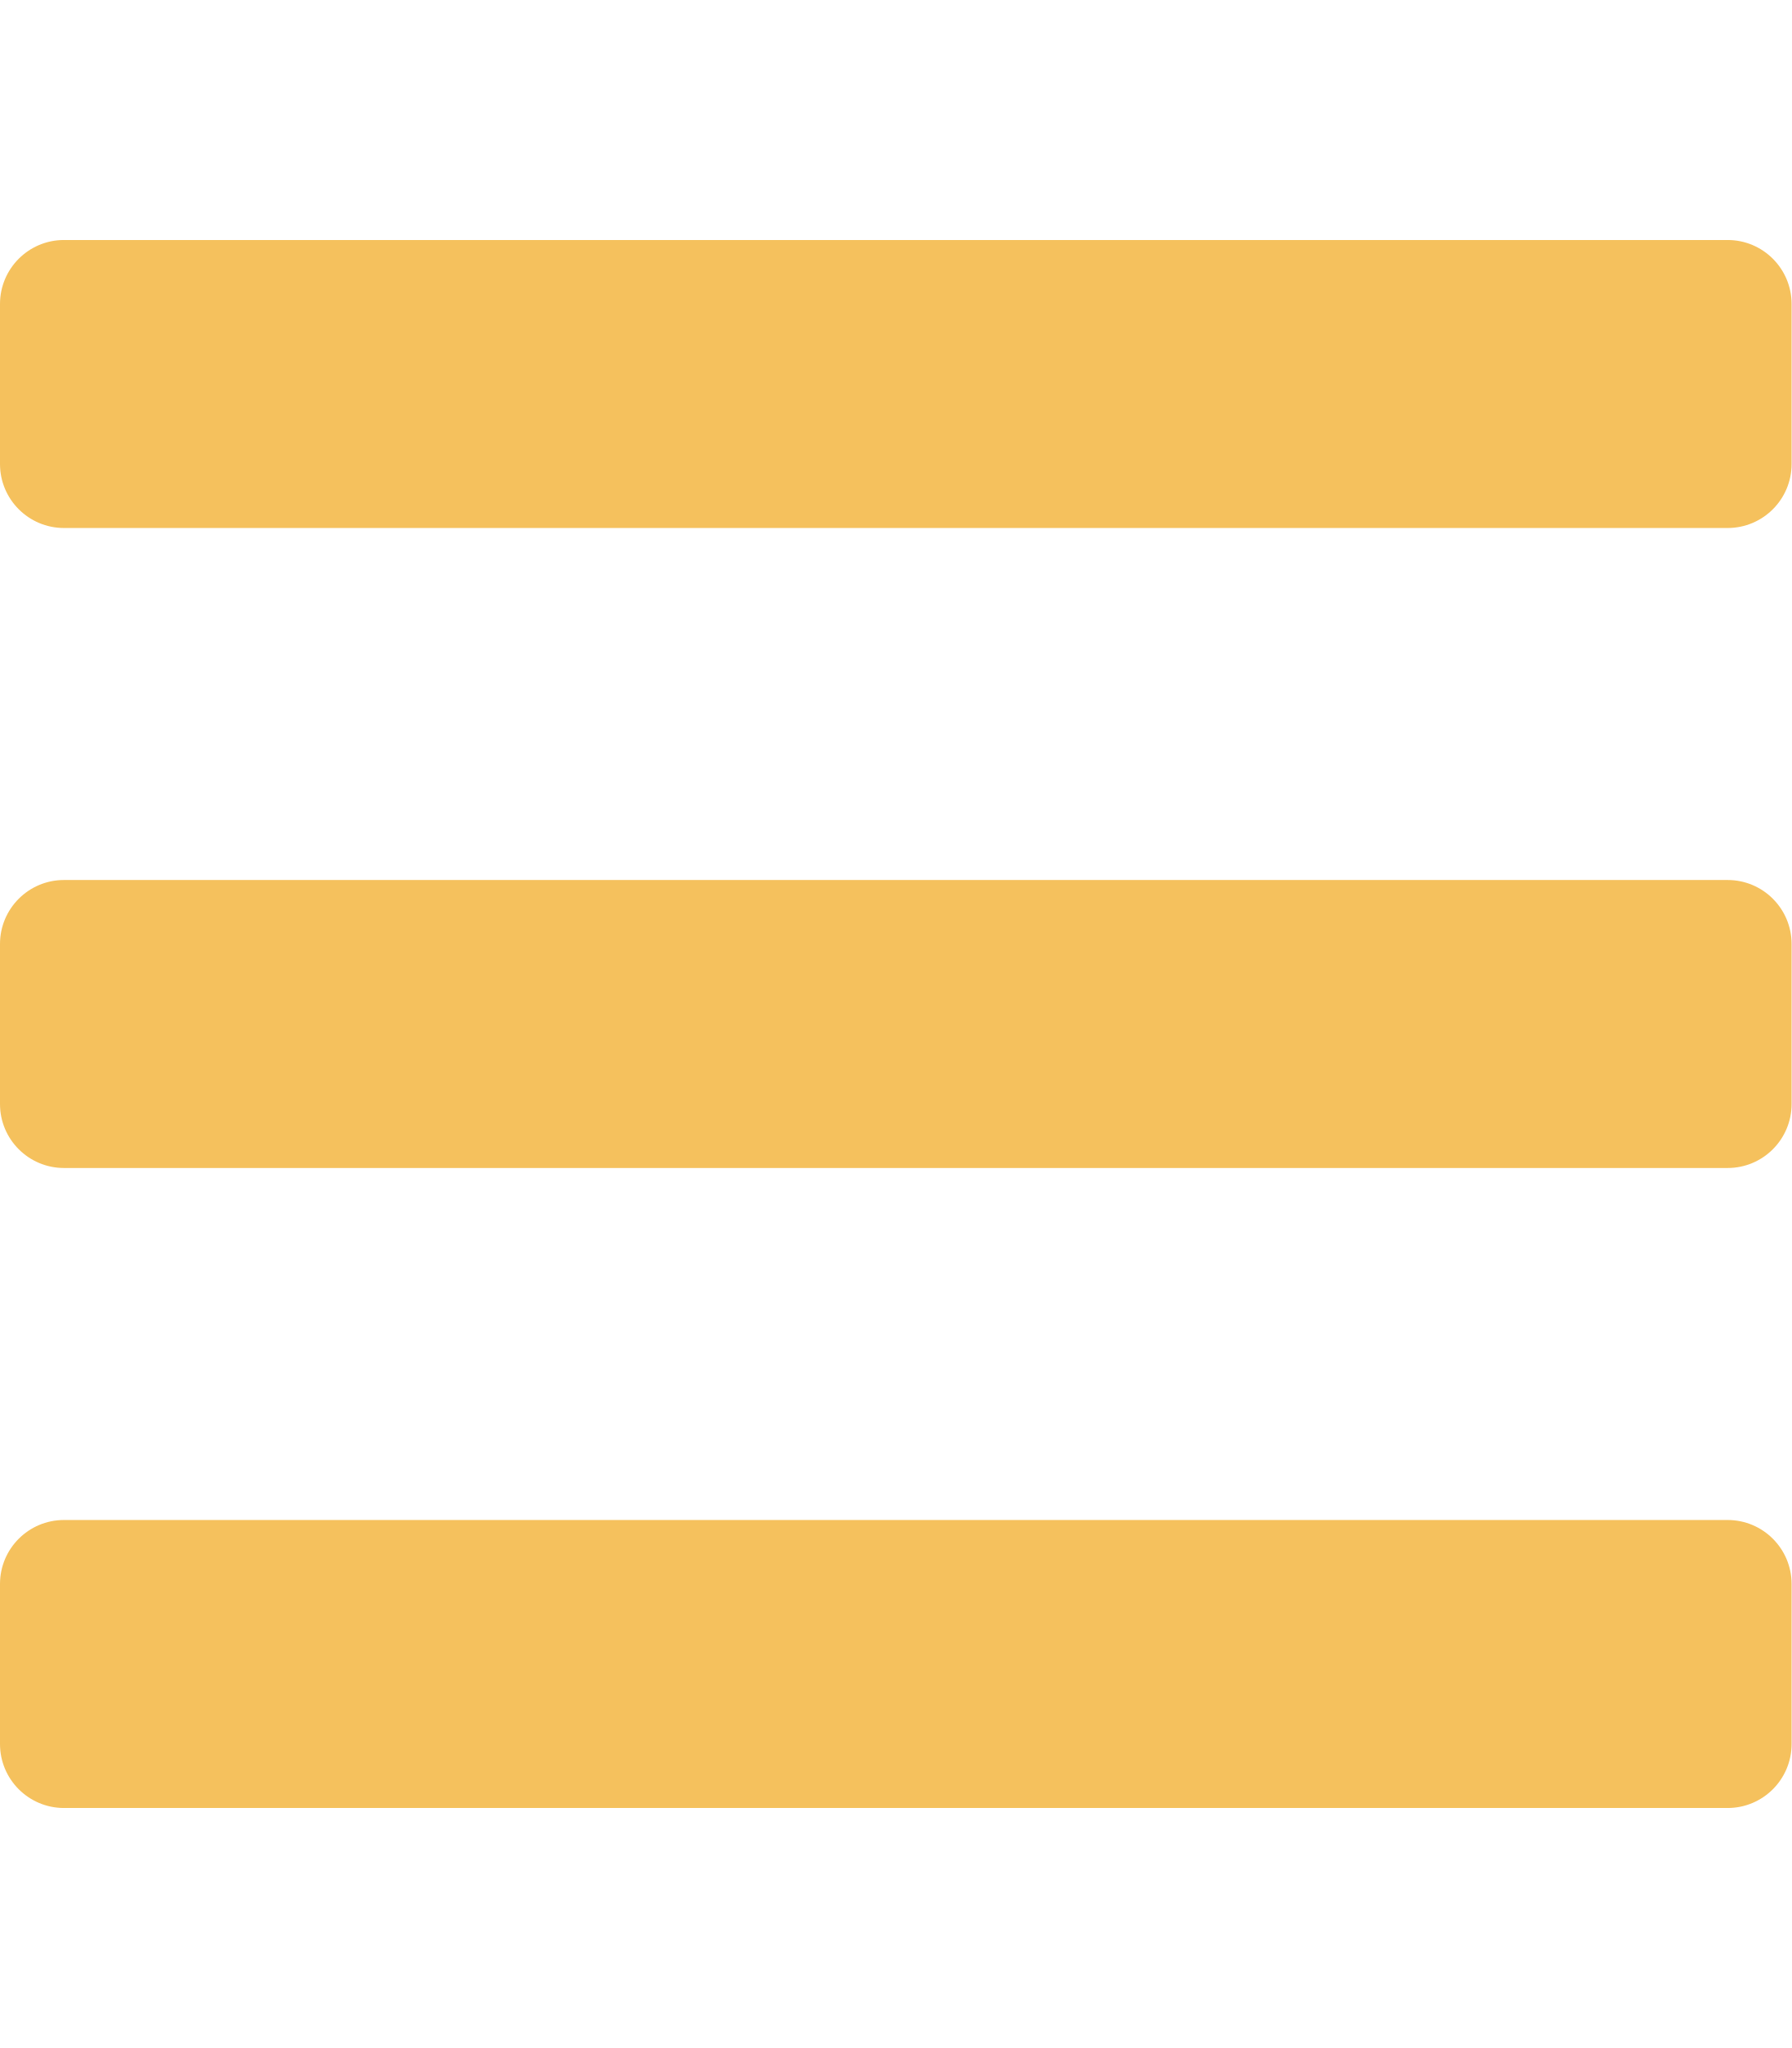
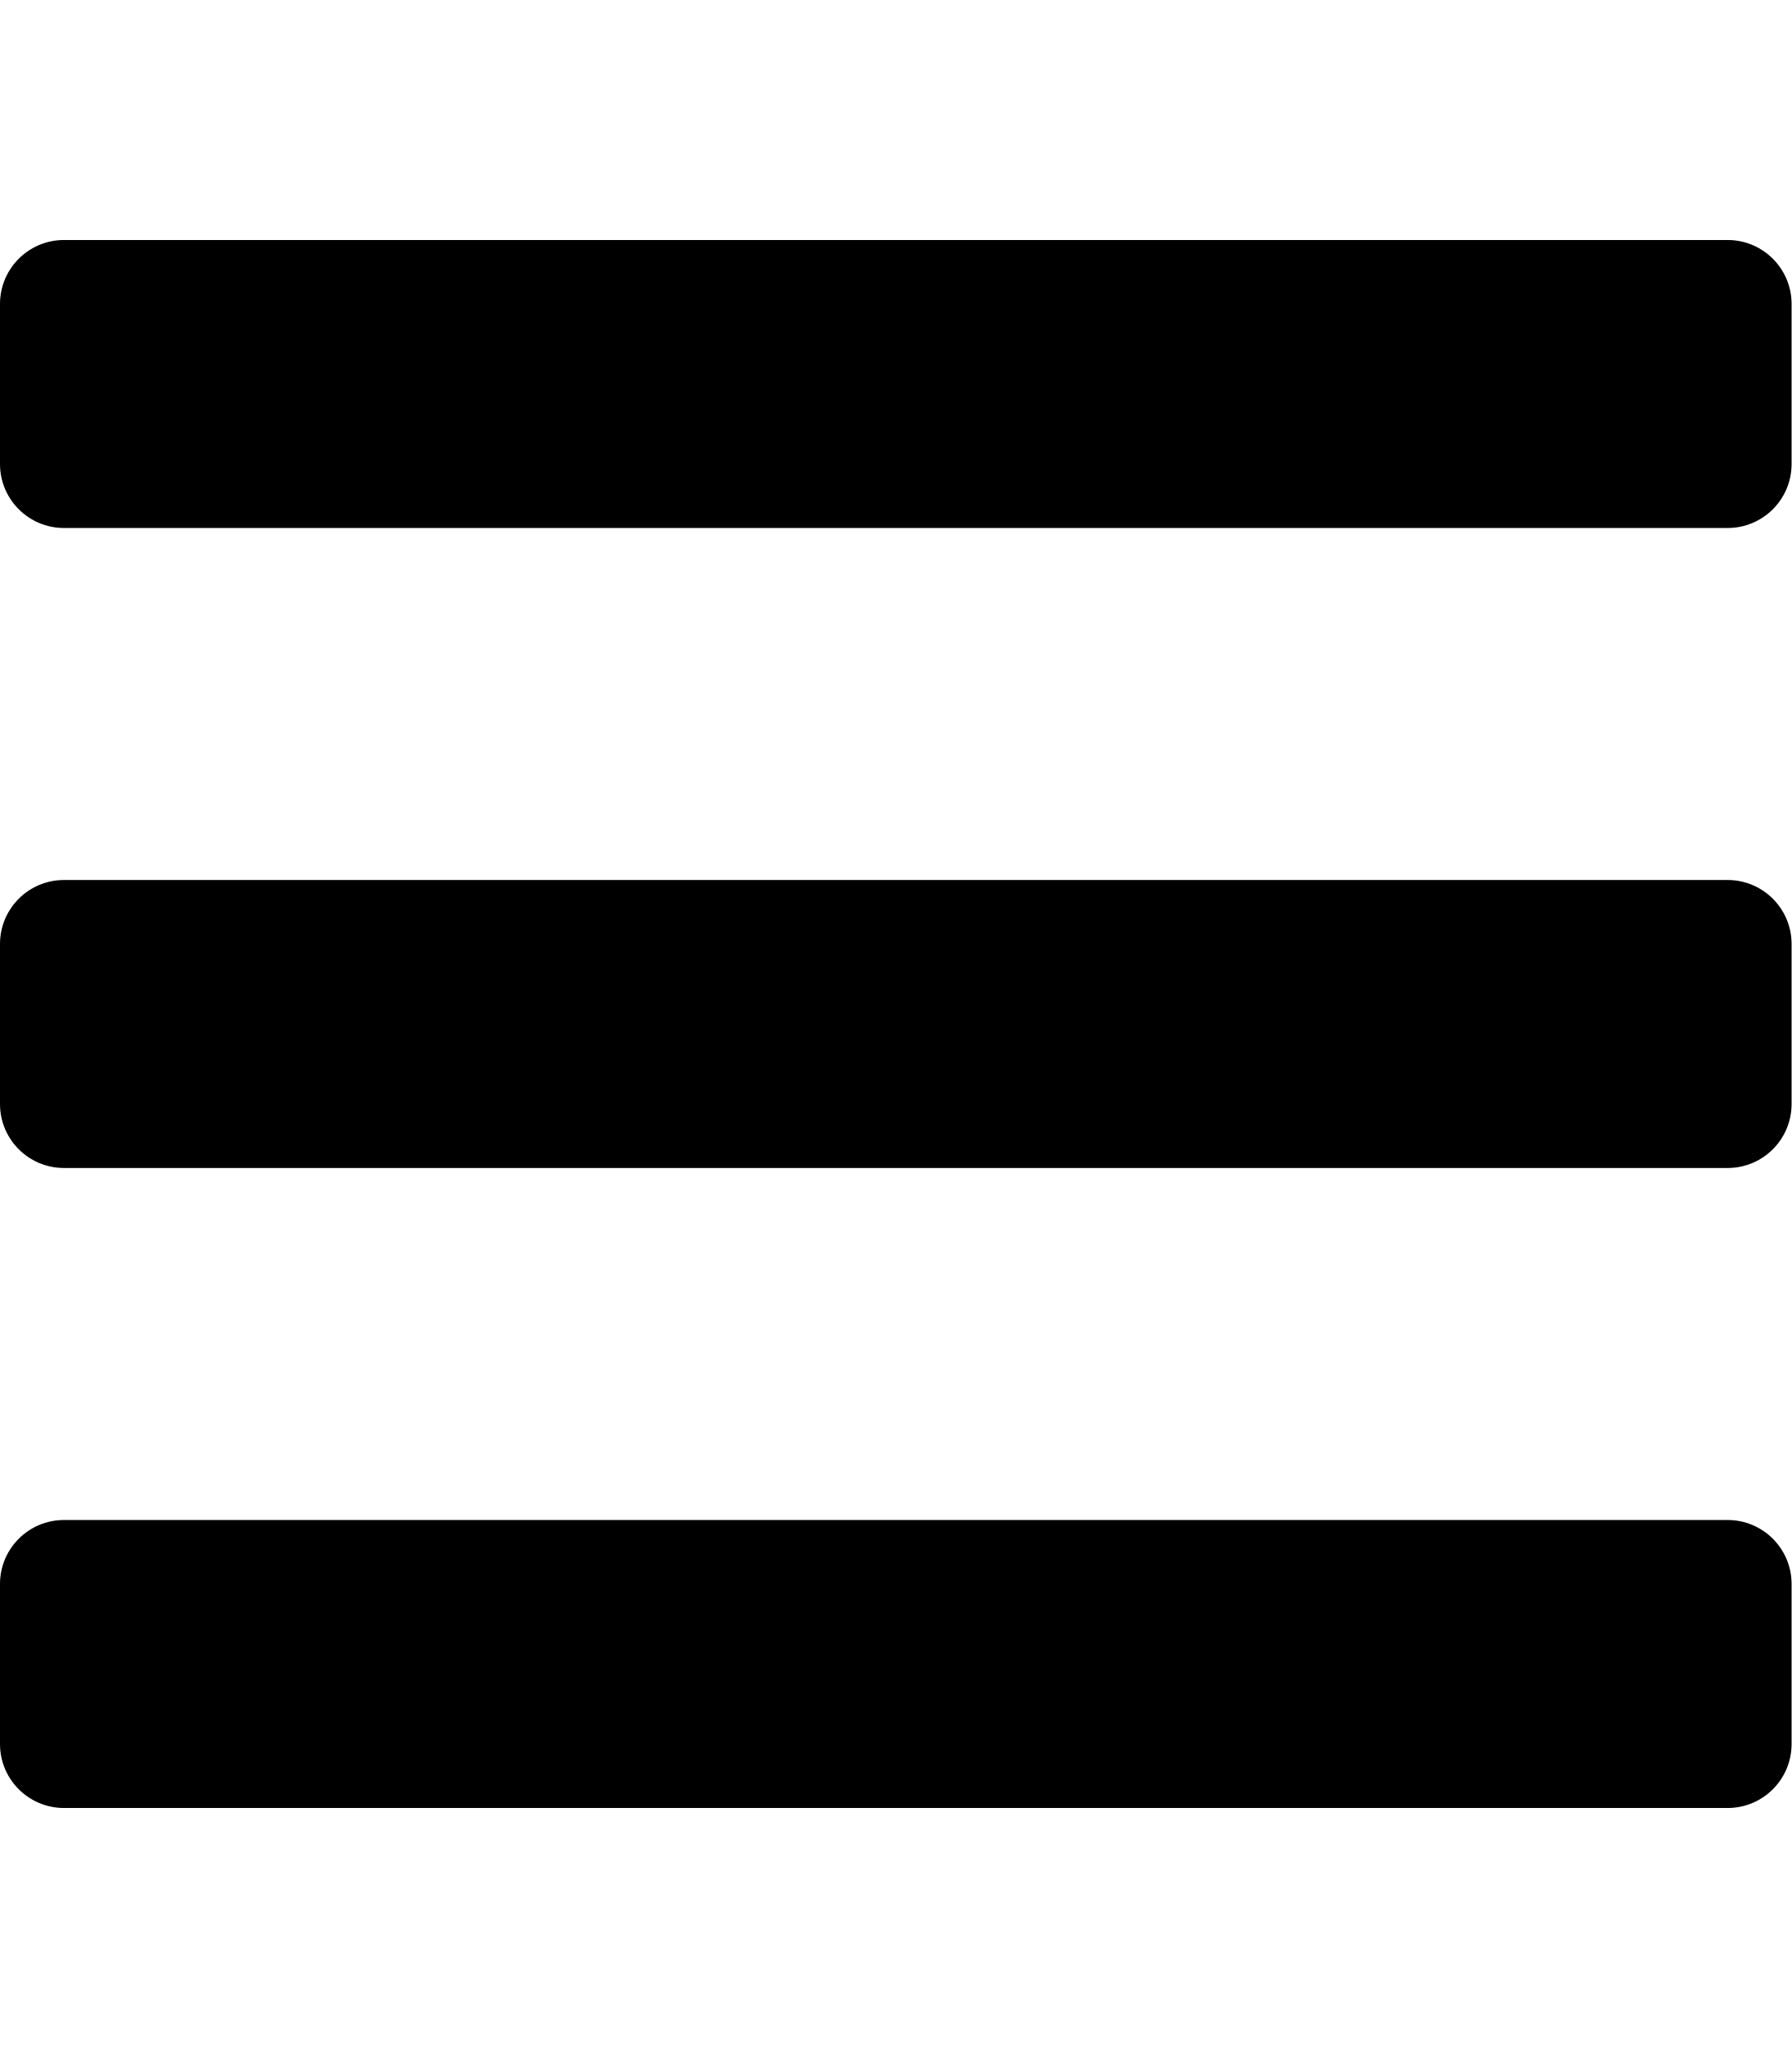
<svg xmlns="http://www.w3.org/2000/svg" aria-hidden="true" focusable="false" data-prefix="fas" data-icon="bars" class="svg-inline--fa fa-bars fa-w-14" role="img" viewBox="0 0 448 512">
-   <path fill="#F5C15D" d="M16 132h416c8.837 0 16-7.163 16-16V76c0-8.837-7.163-16-16-16H16C7.163 60 0 67.163 0 76v40c0 8.837 7.163 16 16 16zm0 160h416c8.837 0 16-7.163 16-16v-40c0-8.837-7.163-16-16-16H16c-8.837 0-16 7.163-16 16v40c0 8.837 7.163 16 16 16zm0 160h416c8.837 0 16-7.163 16-16v-40c0-8.837-7.163-16-16-16H16c-8.837 0-16 7.163-16 16v40c0 8.837 7.163 16 16 16z" />
+   <path fill="black" d="M16 132h416c8.837 0 16-7.163 16-16V76c0-8.837-7.163-16-16-16H16C7.163 60 0 67.163 0 76v40c0 8.837 7.163 16 16 16zm0 160h416c8.837 0 16-7.163 16-16v-40c0-8.837-7.163-16-16-16H16c-8.837 0-16 7.163-16 16v40c0 8.837 7.163 16 16 16zm0 160h416c8.837 0 16-7.163 16-16v-40c0-8.837-7.163-16-16-16H16c-8.837 0-16 7.163-16 16v40c0 8.837 7.163 16 16 16z" />
</svg>
